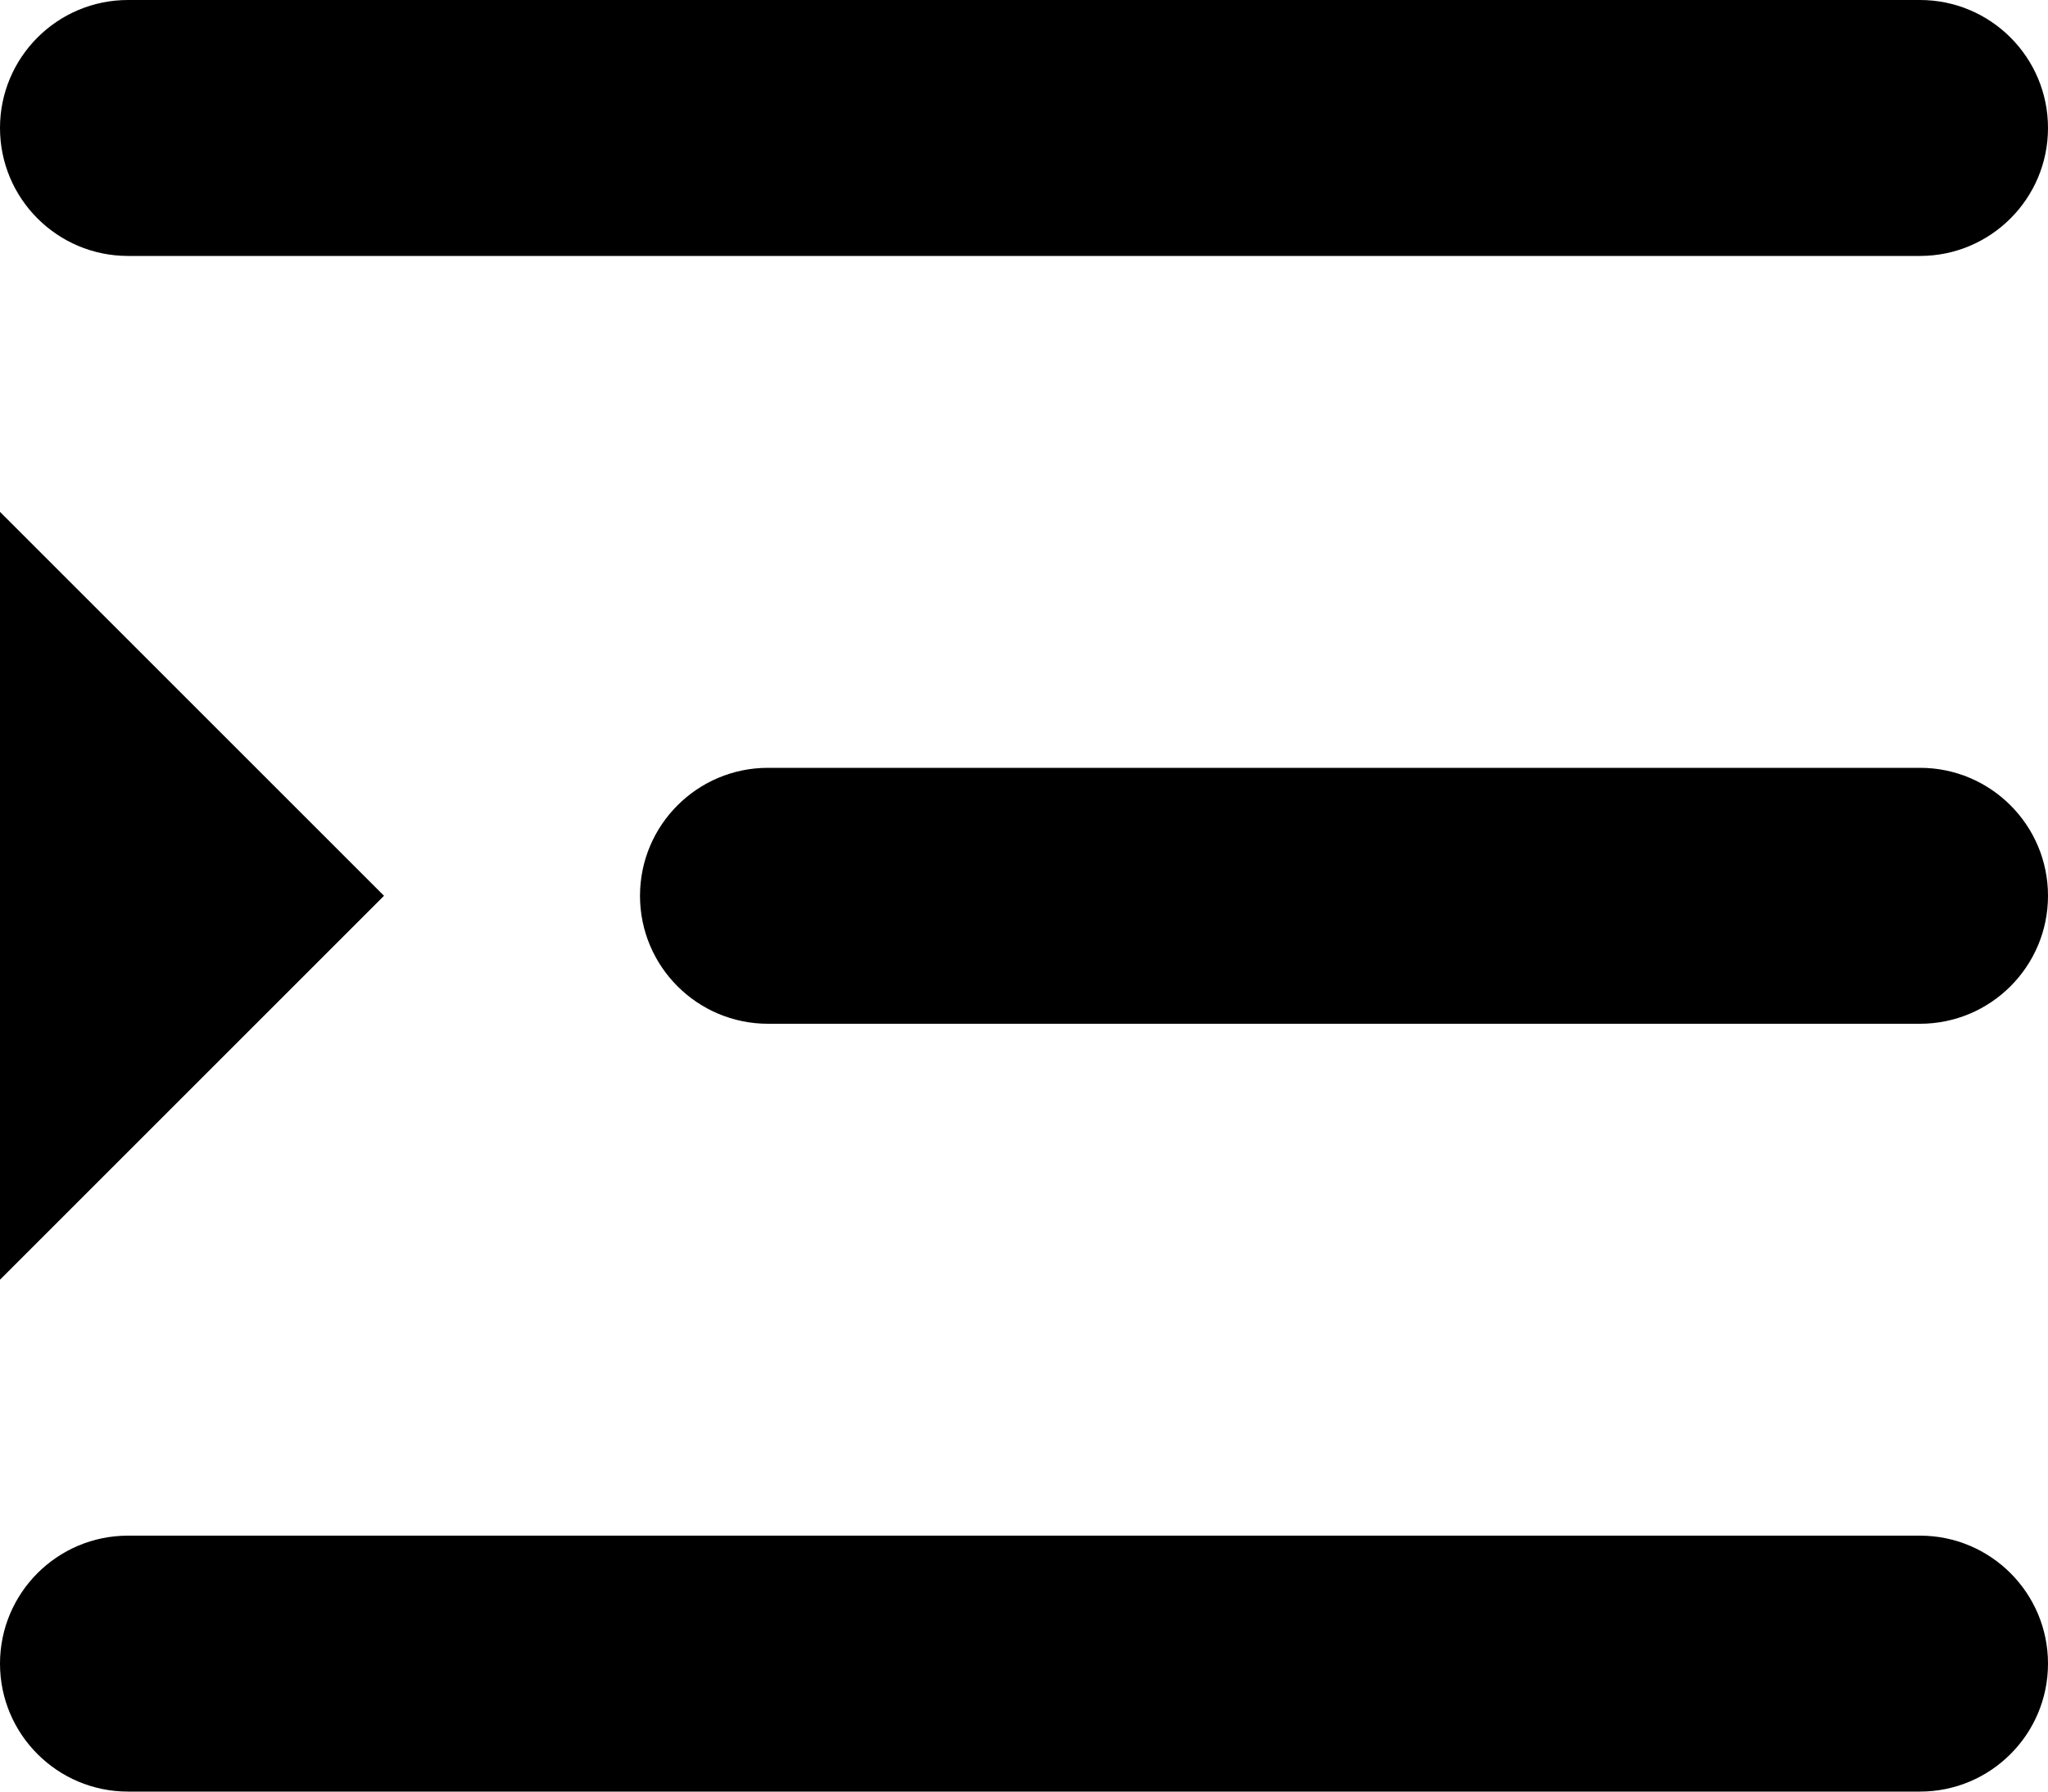
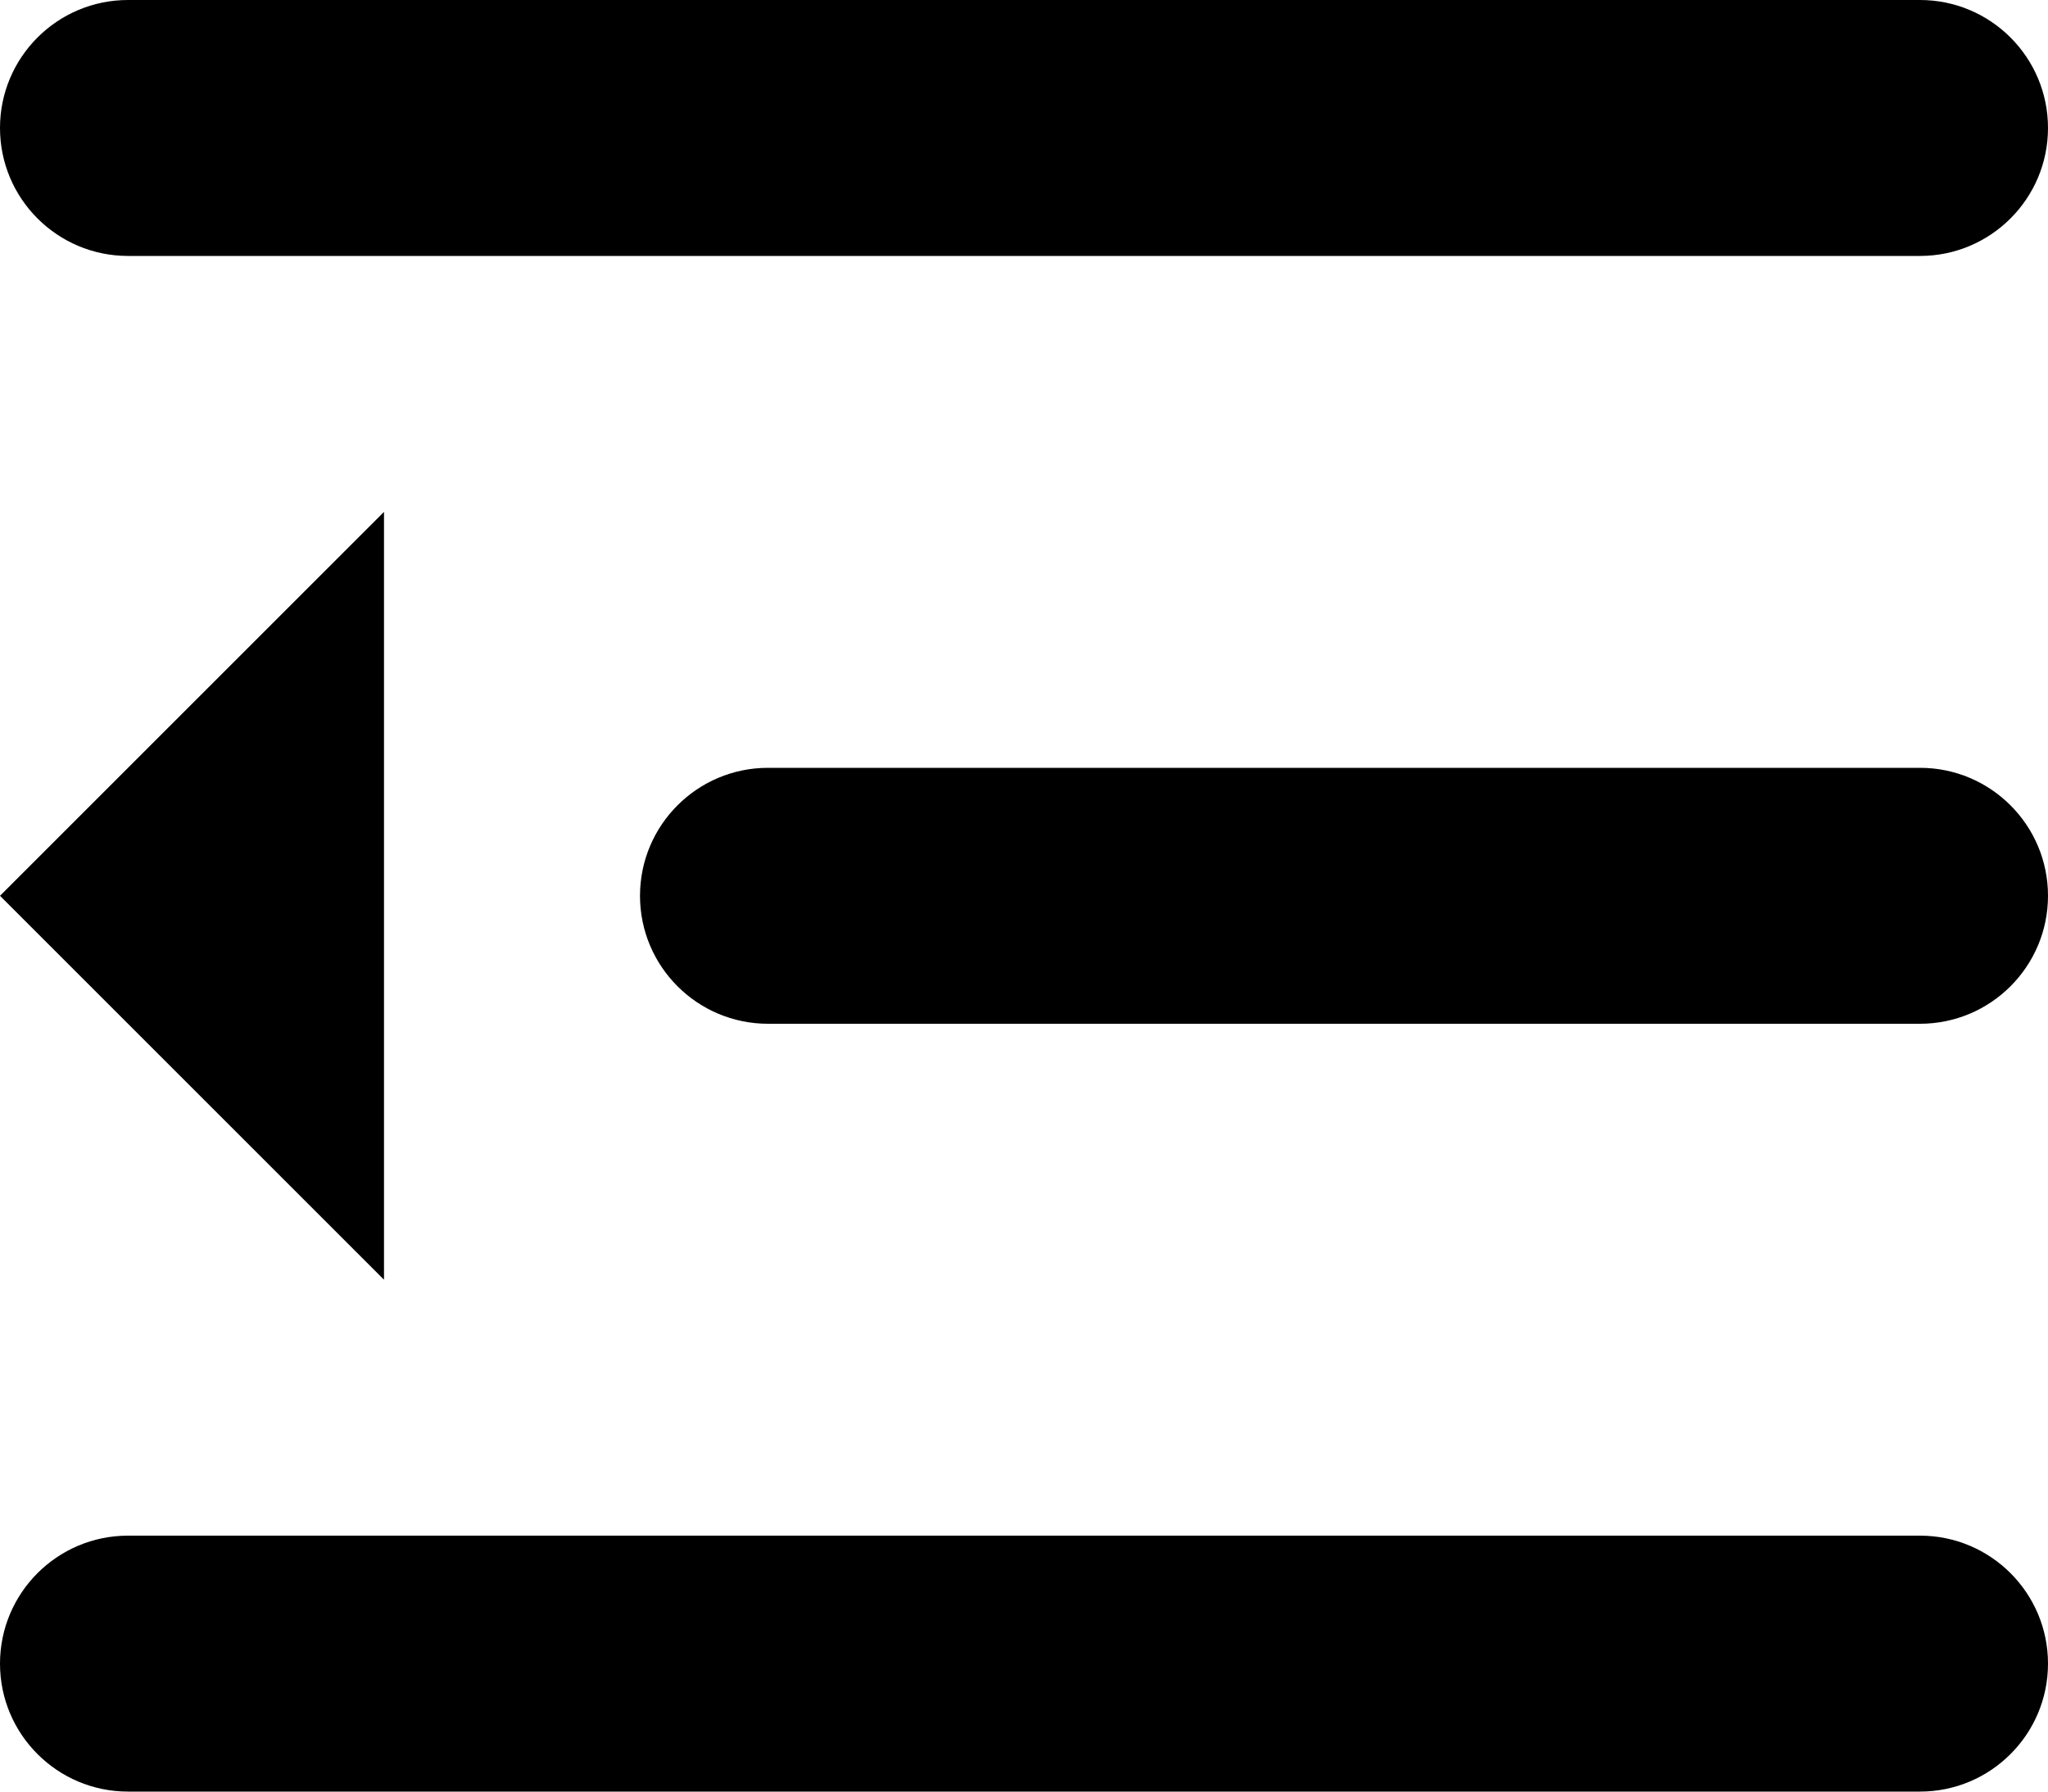
<svg xmlns="http://www.w3.org/2000/svg" width="16" height="14" viewBox="0 0 16 14" fill="currentColor">
  <path fill-rule="evenodd" clip-rule="evenodd" d="M-8.74228e-08 1C-3.91405e-08 0.448 0.448 3.91405e-08 1 8.74228e-08L15 1.31134e-06C15.552 1.35962e-06 16 0.448 16 1C16 1.552 15.552 2 15 2L1 2C0.448 2 -1.35705e-07 1.552 -8.74228e-08 1Z" />
  <path fill-rule="evenodd" clip-rule="evenodd" d="M5 7C5 6.448 5.448 6 6 6L15 6C15.552 6 16 6.448 16 7C16 7.552 15.552 8 15 8L6 8C5.448 8 5 7.552 5 7Z" />
  <path fill-rule="evenodd" clip-rule="evenodd" d="M-8.74228e-08 13C-3.91405e-08 12.448 0.448 12 1 12L15 12C15.552 12 16 12.448 16 13C16 13.552 15.552 14 15 14L1 14C0.448 14 -1.35705e-07 13.552 -8.74228e-08 13Z" />
-   <path d="M4.76995e-08 4L3 7L-4.76837e-07 10L4.76995e-08 4Z" />
+   <path d="M3 10L0 7L3 4V10Z" />
</svg>
